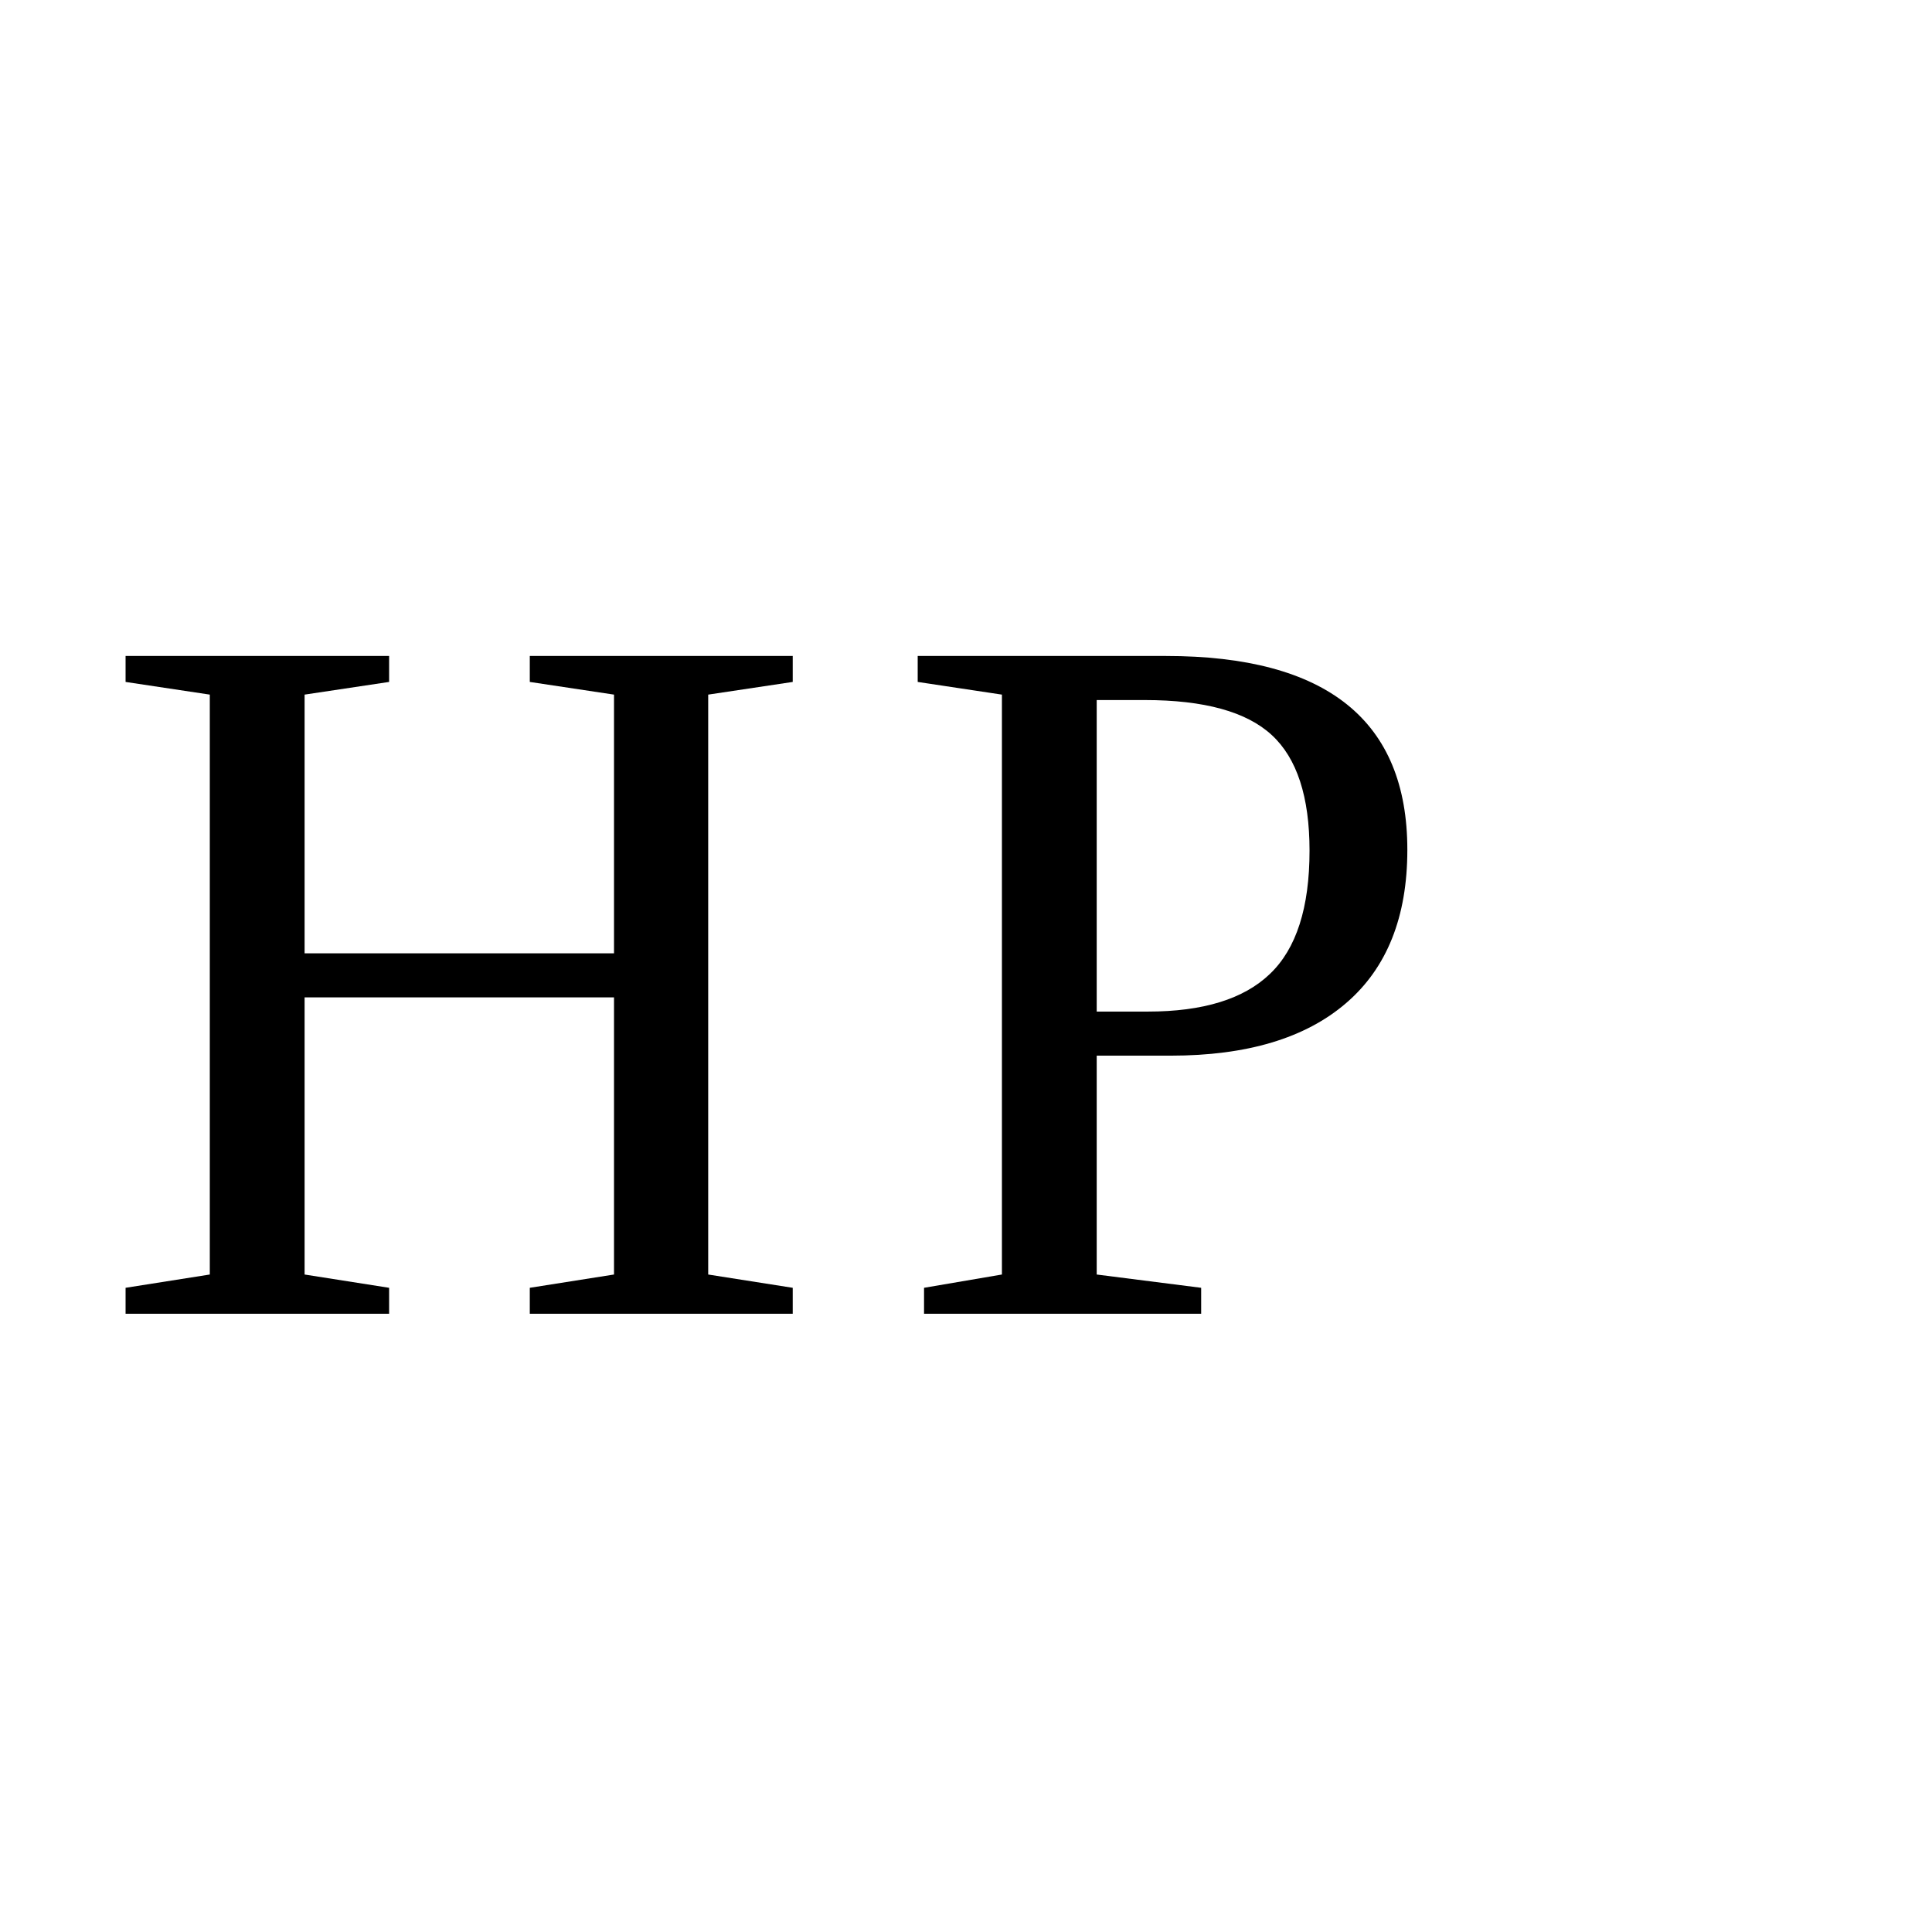
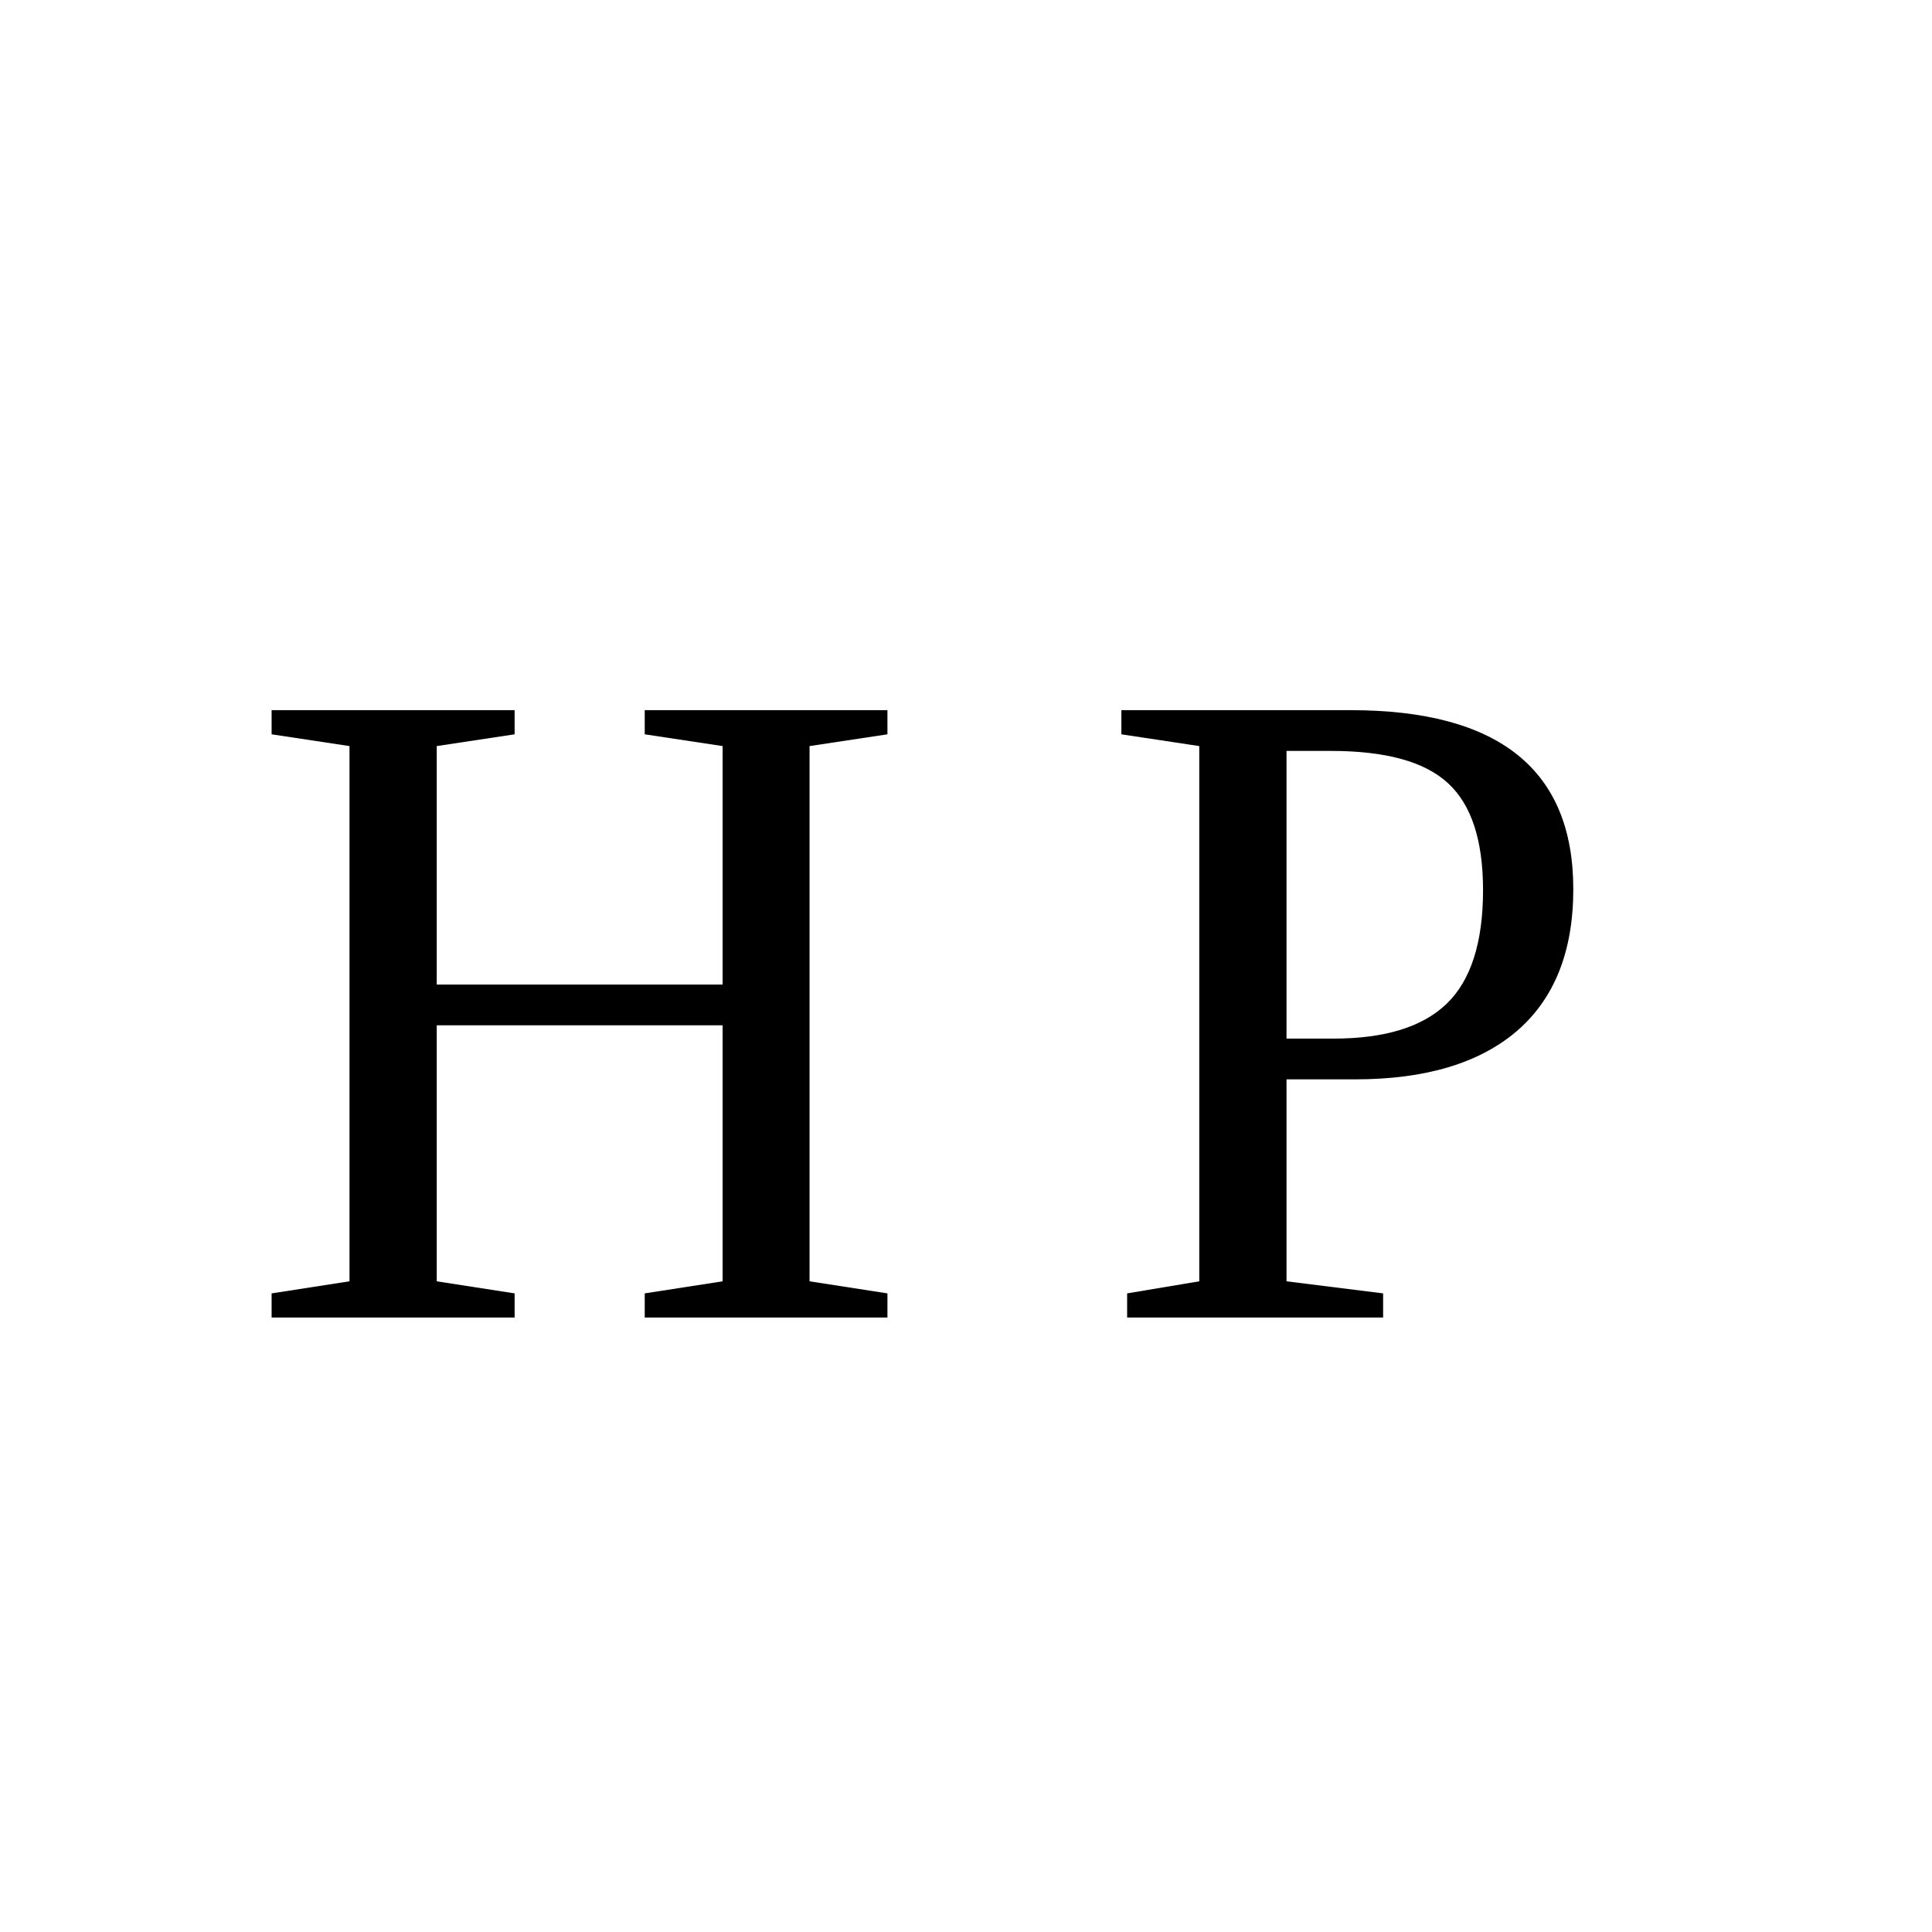
<svg xmlns="http://www.w3.org/2000/svg" viewBox="0 0 100 100">
  <style>
    text {
      font-family: 'Times New Roman', Times, serif;
-       font-size: 52px;
+       font-size: 48px;
      font-weight: 400;
+       text-anchor: middle;
+       dominant-baseline: central;
    }
    @media (prefers-color-scheme: light) {
      text { fill: #18181b; }
    }
    @media (prefers-color-scheme: dark) {
      text { fill: #fafafa; }
    }
  </style>
-   <text x="5" y="68">H</text>
-   <text x="46" y="68">P</text>
+   <text x="30" y="52">H</text>
+   <text x="70" y="52">P</text>
</svg>
